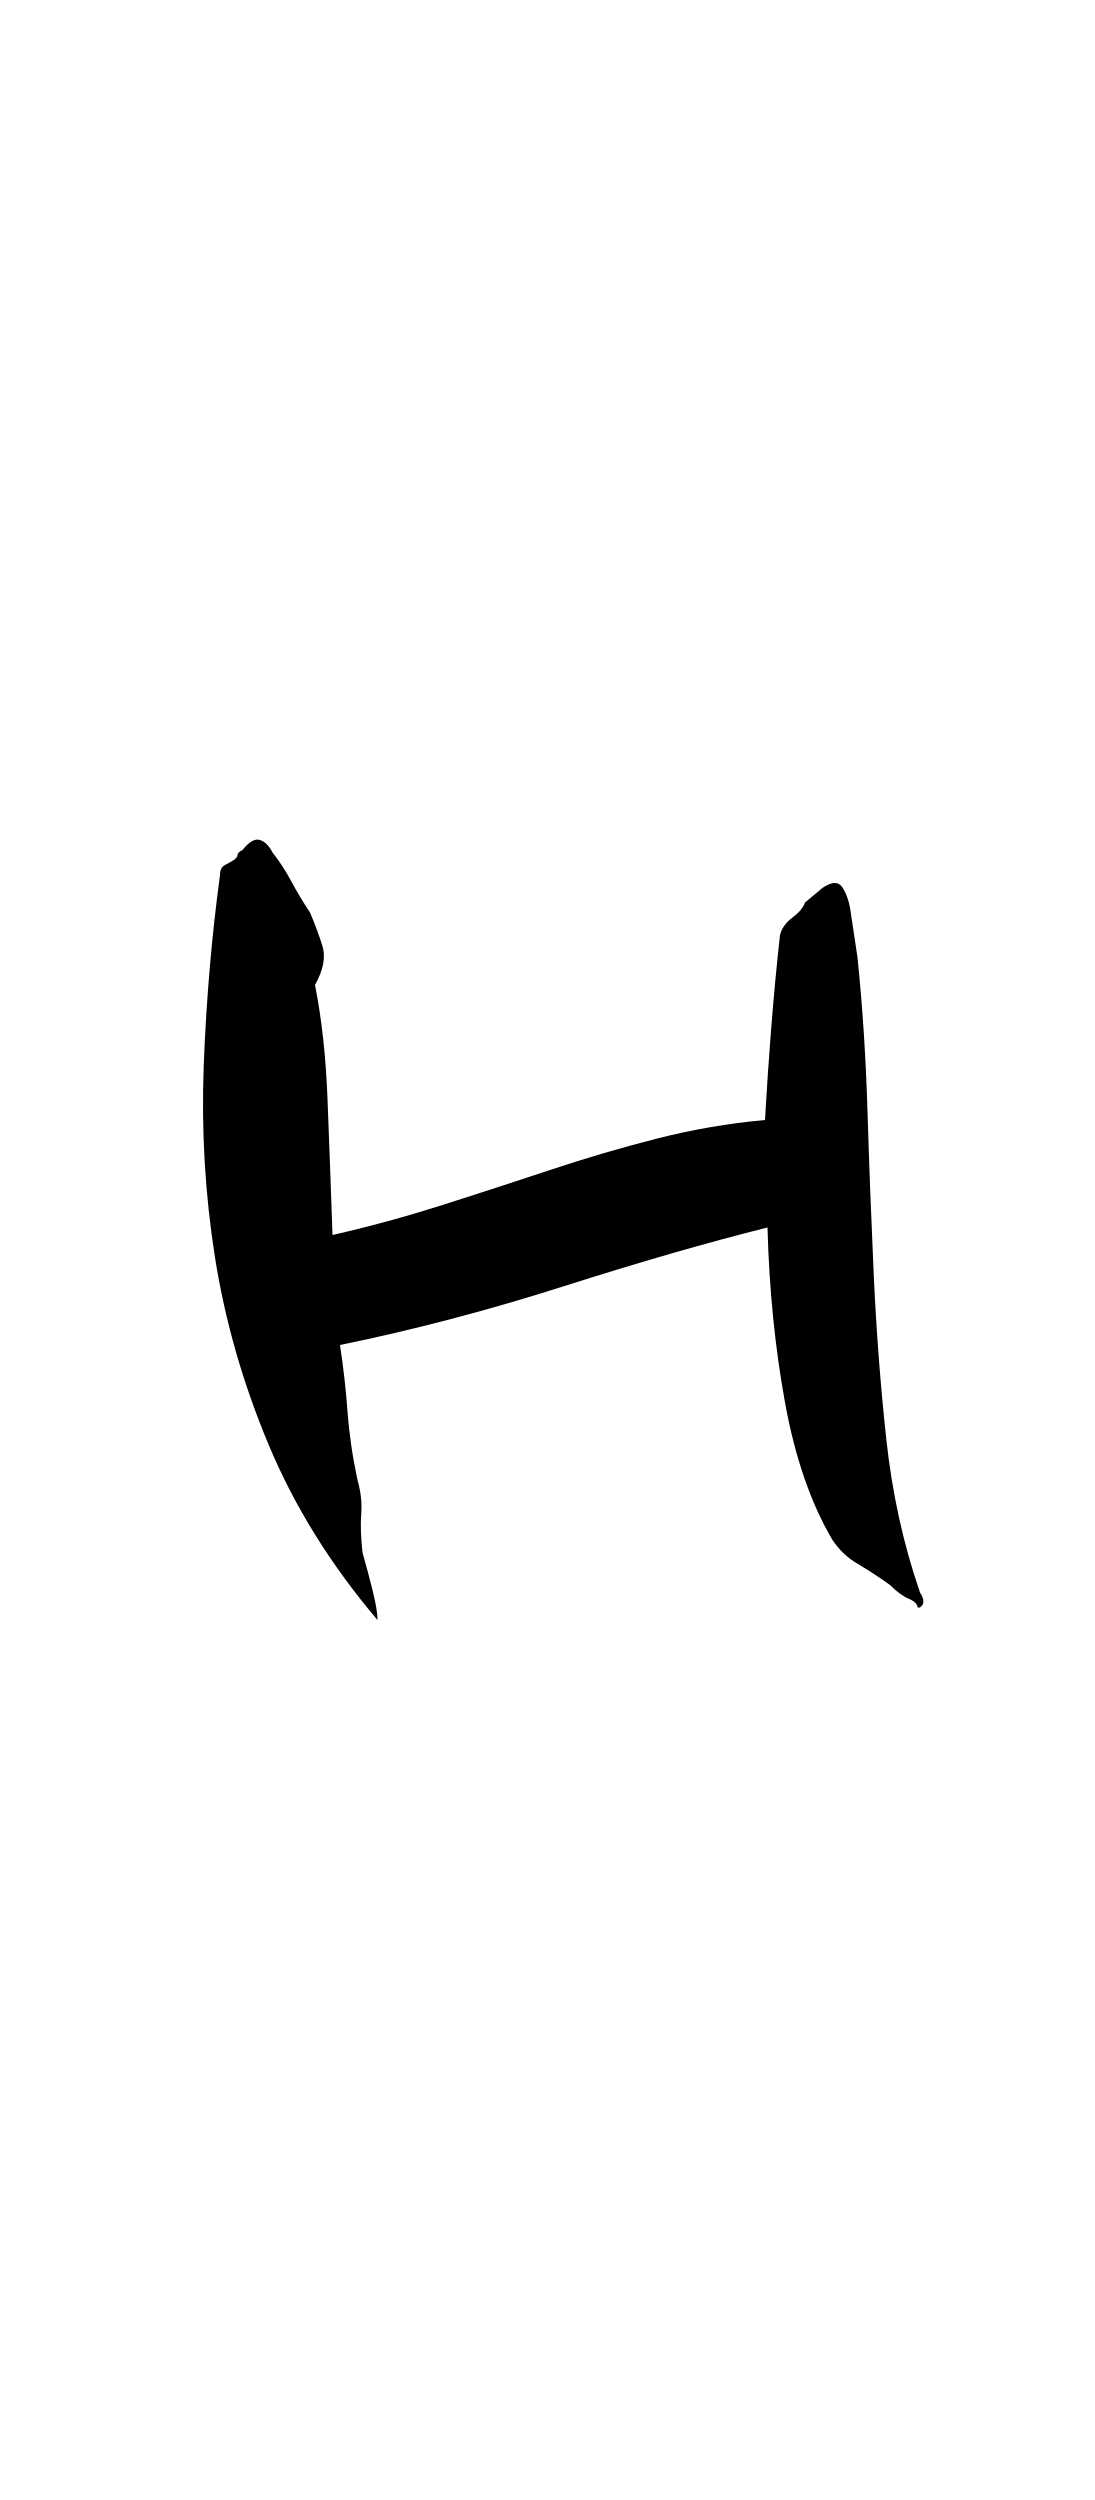
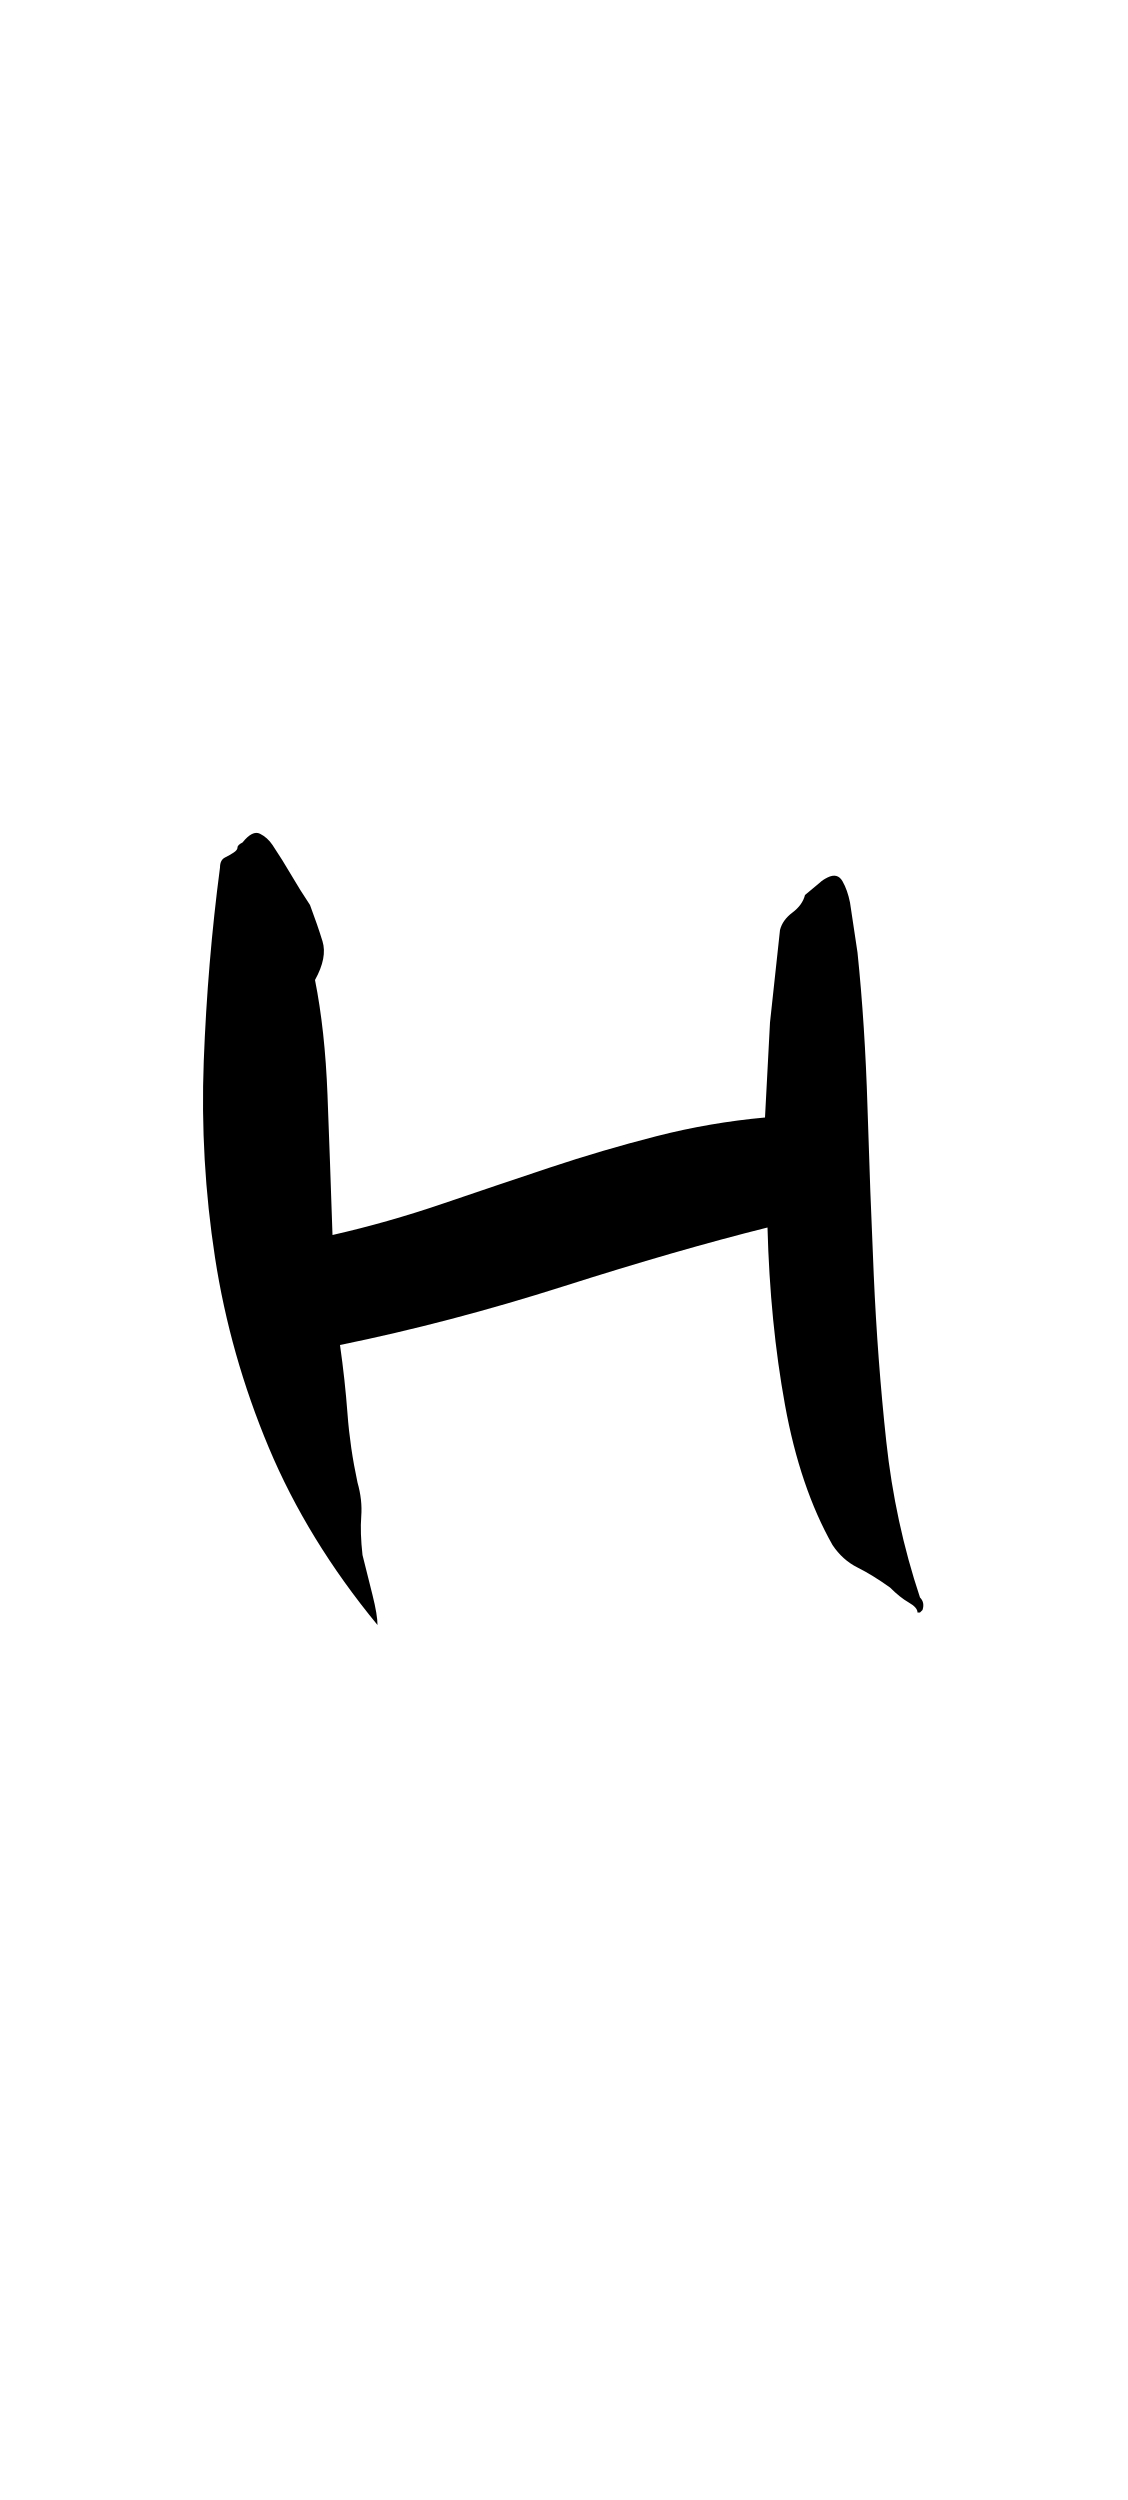
- <svg xmlns="http://www.w3.org/2000/svg" viewBox="-50 -650 438 1000">
+ <svg xmlns="http://www.w3.org/2000/svg" viewBox="-50 -650 451 1000">
  <g transform="scale(1,-1)">
-     <path d="M267 283Q271 286 272 289L278 294Q279 295 281 296Q285 298 287.0 295.0Q289 292 290 287L293 267Q296 238 297.0 205.5Q298 173 299.5 140.0Q301 107 304.5 74.5Q308 42 318 13Q320 10 319 8Q318 7 318 7Q318 7 317 7Q317 9 313.5 10.5Q310 12 306 16Q299 21 293.0 24.5Q287 28 283 34Q270 56 264.0 89.0Q258 122 257 159Q221 150 175.5 135.5Q130 121 86 112Q88 99 89.0 85.5Q90 72 93 58Q95 51 94.5 44.5Q94 38 95 29Q97 22 99.0 14.0Q101 6 101 2Q73 35 57.5 72.0Q42 109 36.0 147.0Q30 185 31.5 224.0Q33 263 38 300Q38 303 40.0 304.0Q42 305 43.5 306.0Q45 307 45.0 308.0Q45 309 47 310Q51 315 54.0 314.0Q57 313 59 309Q63 304 66.5 297.5Q70 291 74 285Q77 278 79.0 271.5Q81 265 76 256Q80 236 81.0 210.5Q82 185 83 156Q105 161 127.0 168.0Q149 175 170.0 182.0Q191 189 212.5 194.5Q234 200 256 202Q257 220 258.5 239.0Q260 258 262 276Q263 280 267 283Z" />
+     <path d="M258 241Q260 260 262 278Q263 282 267.0 285.0Q271 288 272 292L278 297Q279 298 281 299Q285 301 287.0 297.5Q289 294 290 289L293 269Q296 240 297.0 207.0Q298 174 299.5 140.0Q301 106 304.5 73.5Q308 41 318 11Q320 9 319 6Q318 5 318 5Q318 5 317 5Q317 7 313.5 9.0Q310 11 306 15Q299 20 293.0 23.0Q287 26 283 32Q270 55 264.0 88.0Q258 121 257 159Q221 150 175.5 135.5Q130 121 86 112Q88 98 89.0 84.5Q90 71 93 57Q95 50 94.5 43.5Q94 37 95 28Q97 20 99.0 12.0Q101 4 101 0Q73 34 57.5 71.0Q42 108 36.0 147.0Q30 186 31.5 225.5Q33 265 38 303Q38 306 40.0 307.0Q42 308 43.5 309.0Q45 310 45.0 311.0Q45 312 47 313Q51 318 54.0 316.5Q57 315 59 312Q63 306 66.5 300.0Q70 294 74 288Q77 280 79.0 273.5Q81 267 76 258Q80 238 81.0 212.0Q82 186 83 156Q105 161 127.0 168.5Q149 176 170.0 183.0Q191 190 212.5 195.5Q234 201 256 203Q257 222 258 241Z" />
  </g>
</svg>
